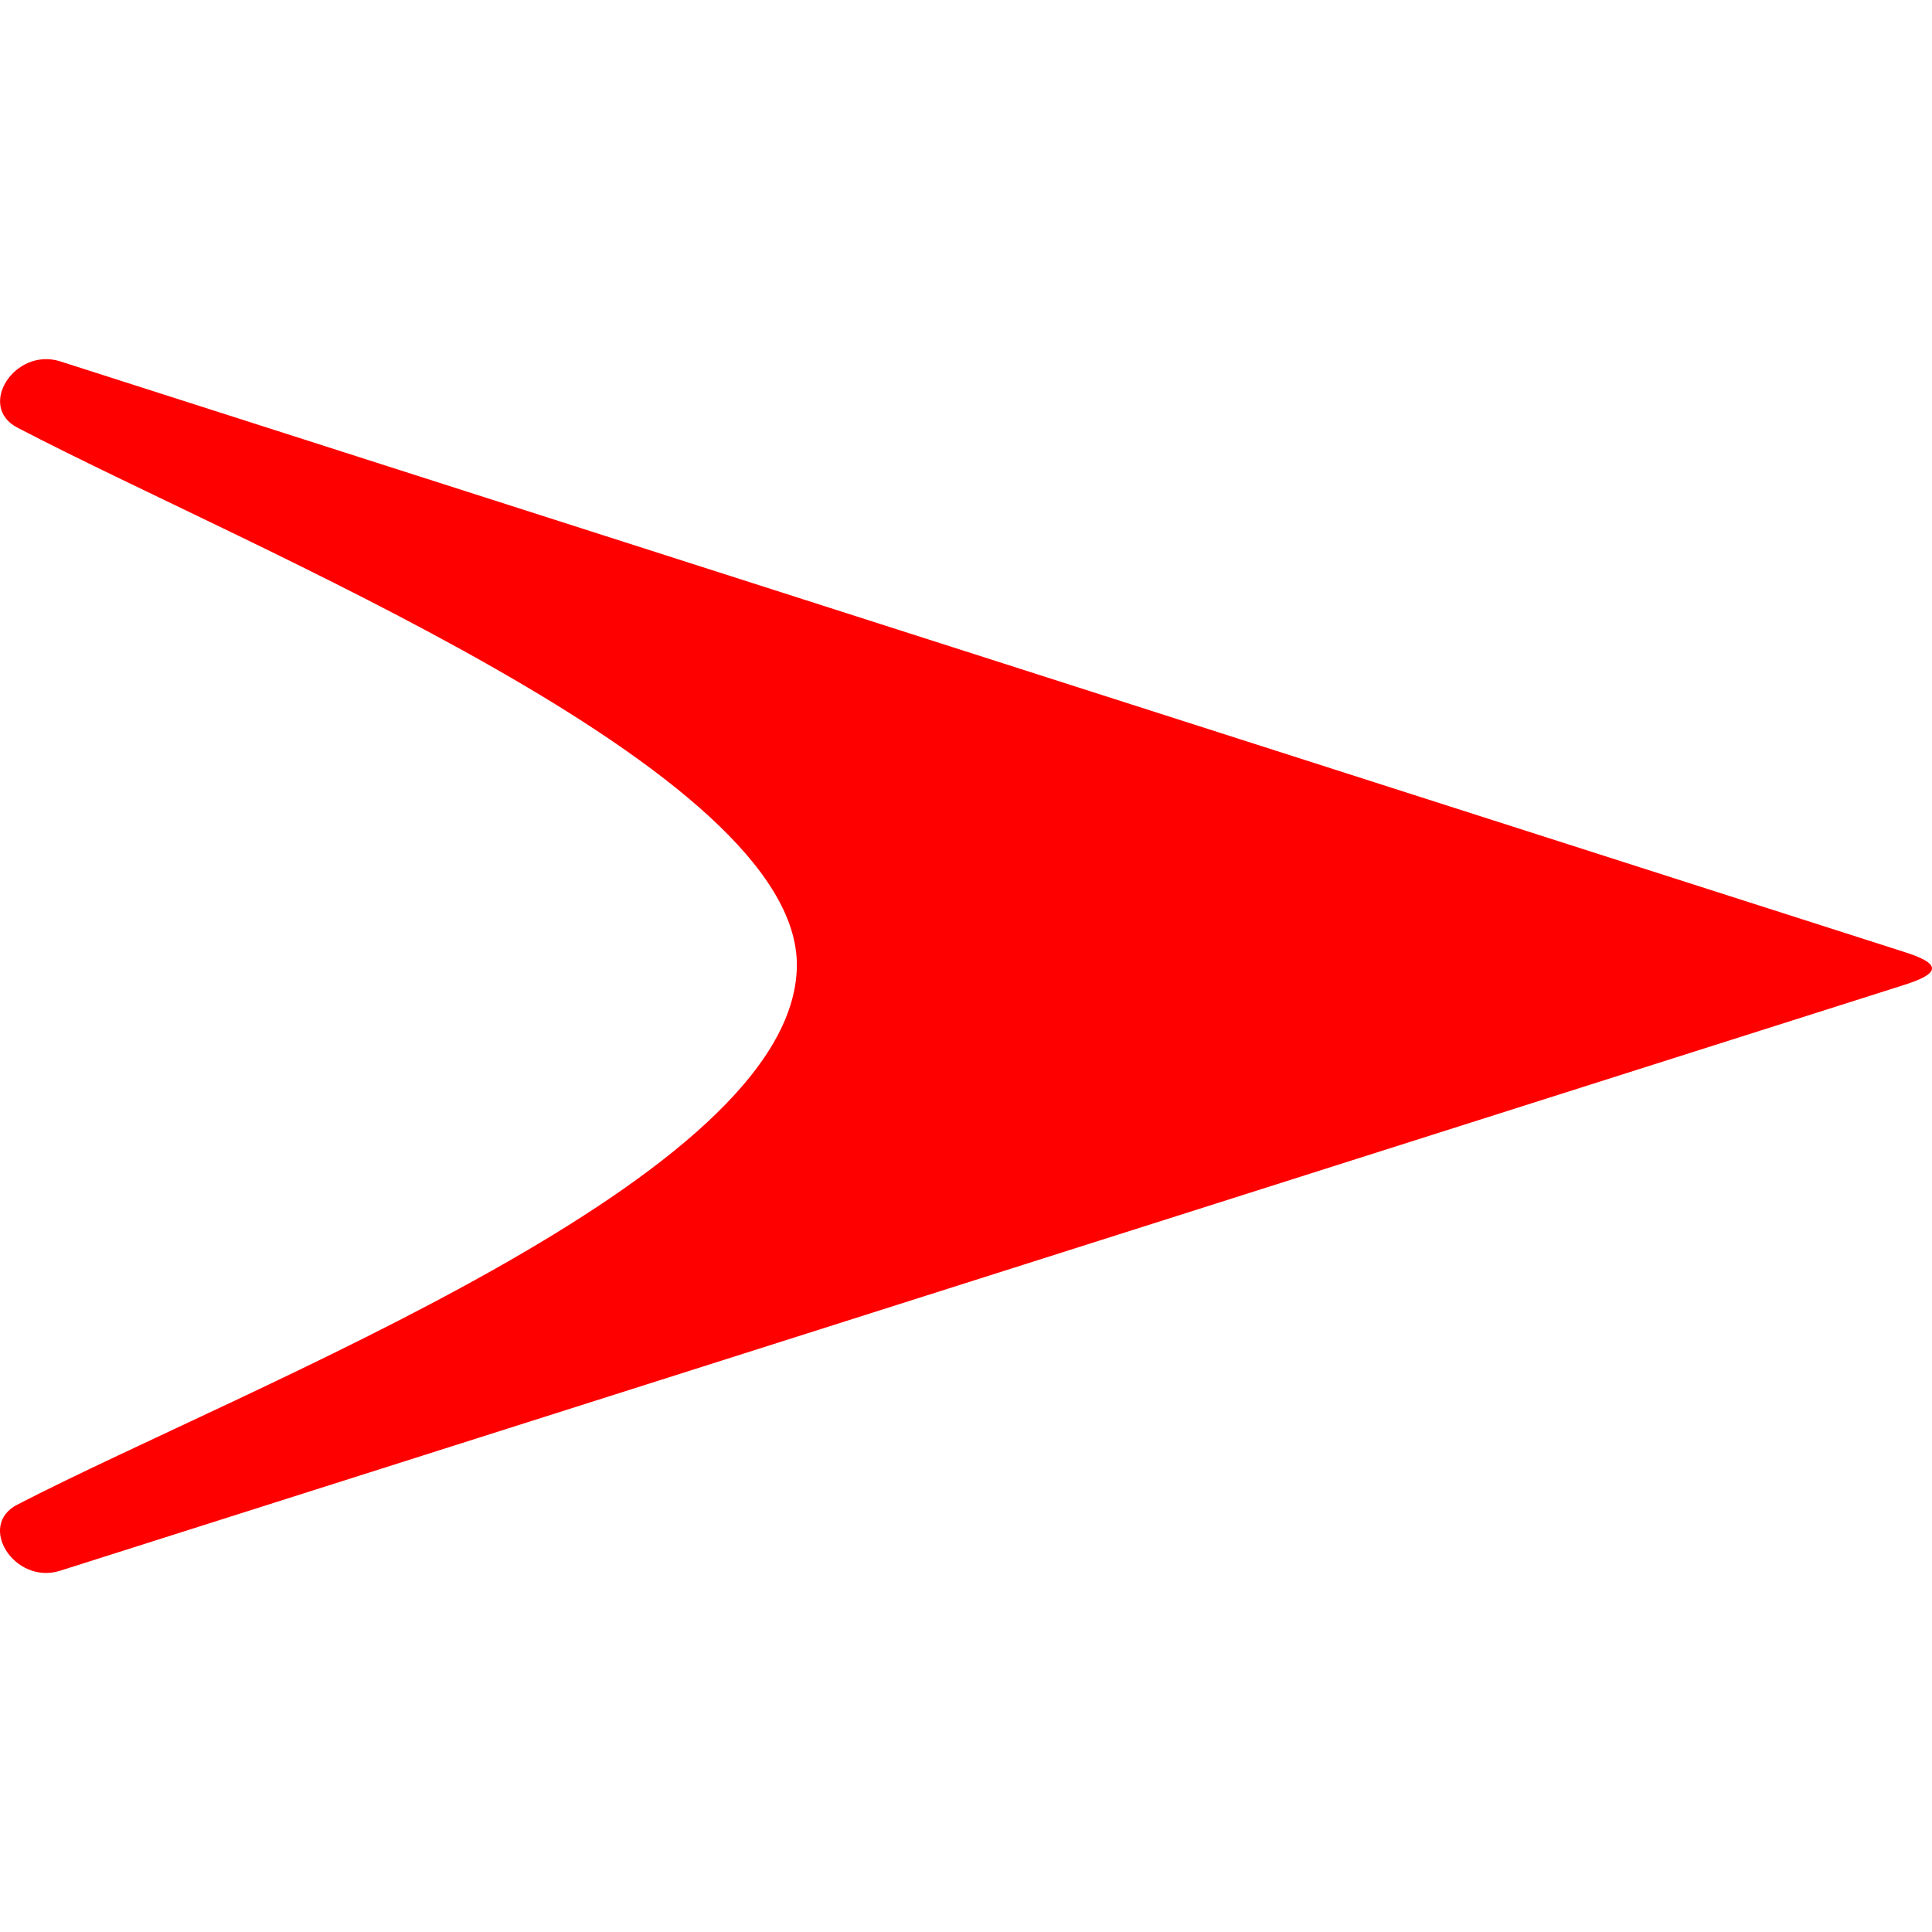
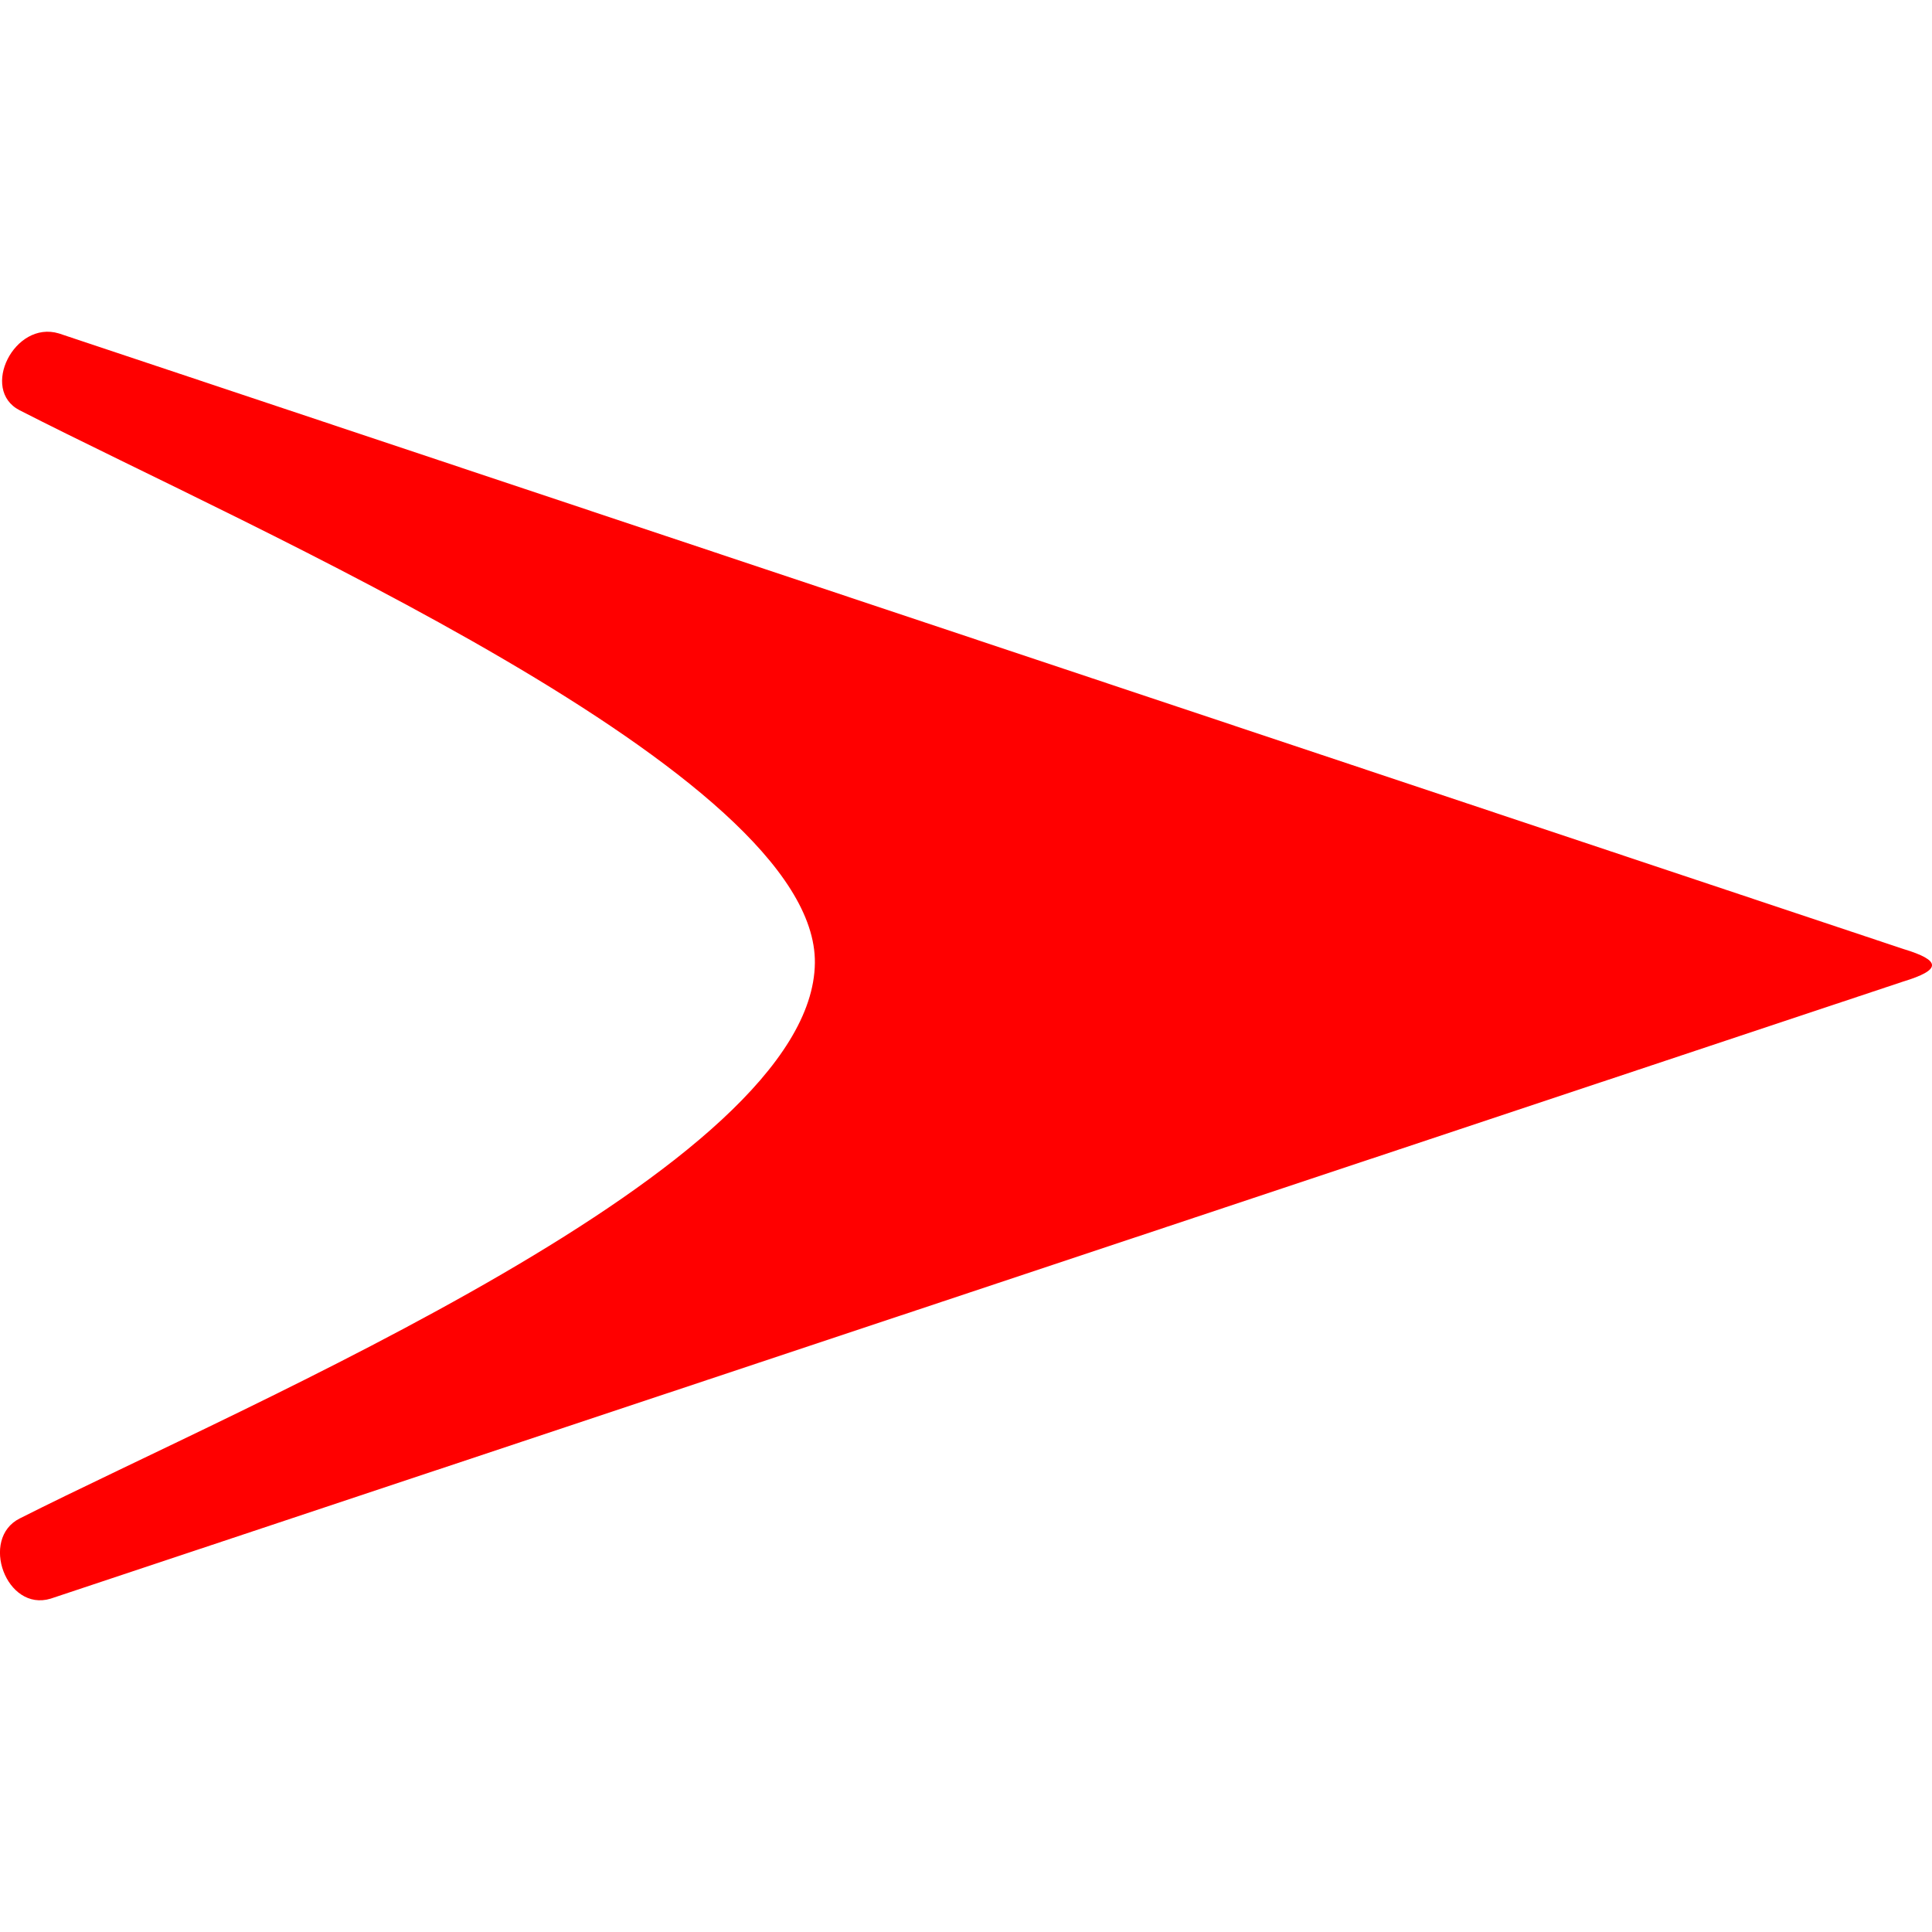
- <svg xmlns="http://www.w3.org/2000/svg" viewBox="0 0 379.49 238.4" width="0.7em" height="0.7em">
+ <svg xmlns="http://www.w3.org/2000/svg" viewBox="0 0 393.57 258.42" width="0.7em" height="0.7em">
  <defs>
    <style>.cls-1{fill:red;}</style>
  </defs>
  <g id="Layer_2" data-name="Layer 2">
    <g id="Layer_1-2" data-name="Layer 1">
-       <path class="cls-1" d="M373.72,116.34,11.75.41C2.87-2.32-4.57,9.28,3.4,13.44c45.74,23.9,153.53,67.1,153.12,105.76C156.08,160.8,49,201.48,3.4,225c-8,4.12-.53,15.77,8.36,13l362-115C381.41,120.62,381.41,118.71,373.72,116.34Z" />
+       <path class="cls-1" d="M387.69,125.73,12,.35C2.92-2.39-4.13,11.84,4,16c46.68,23.9,162.46,73.93,162,112.59-.45,41.6-115.49,89.68-162,113.17-8.16,4.11-2.75,19.07,6.31,16.33L387.69,132.38C395.53,130,395.53,128.09,387.69,125.73Z" />
    </g>
  </g>
</svg>
